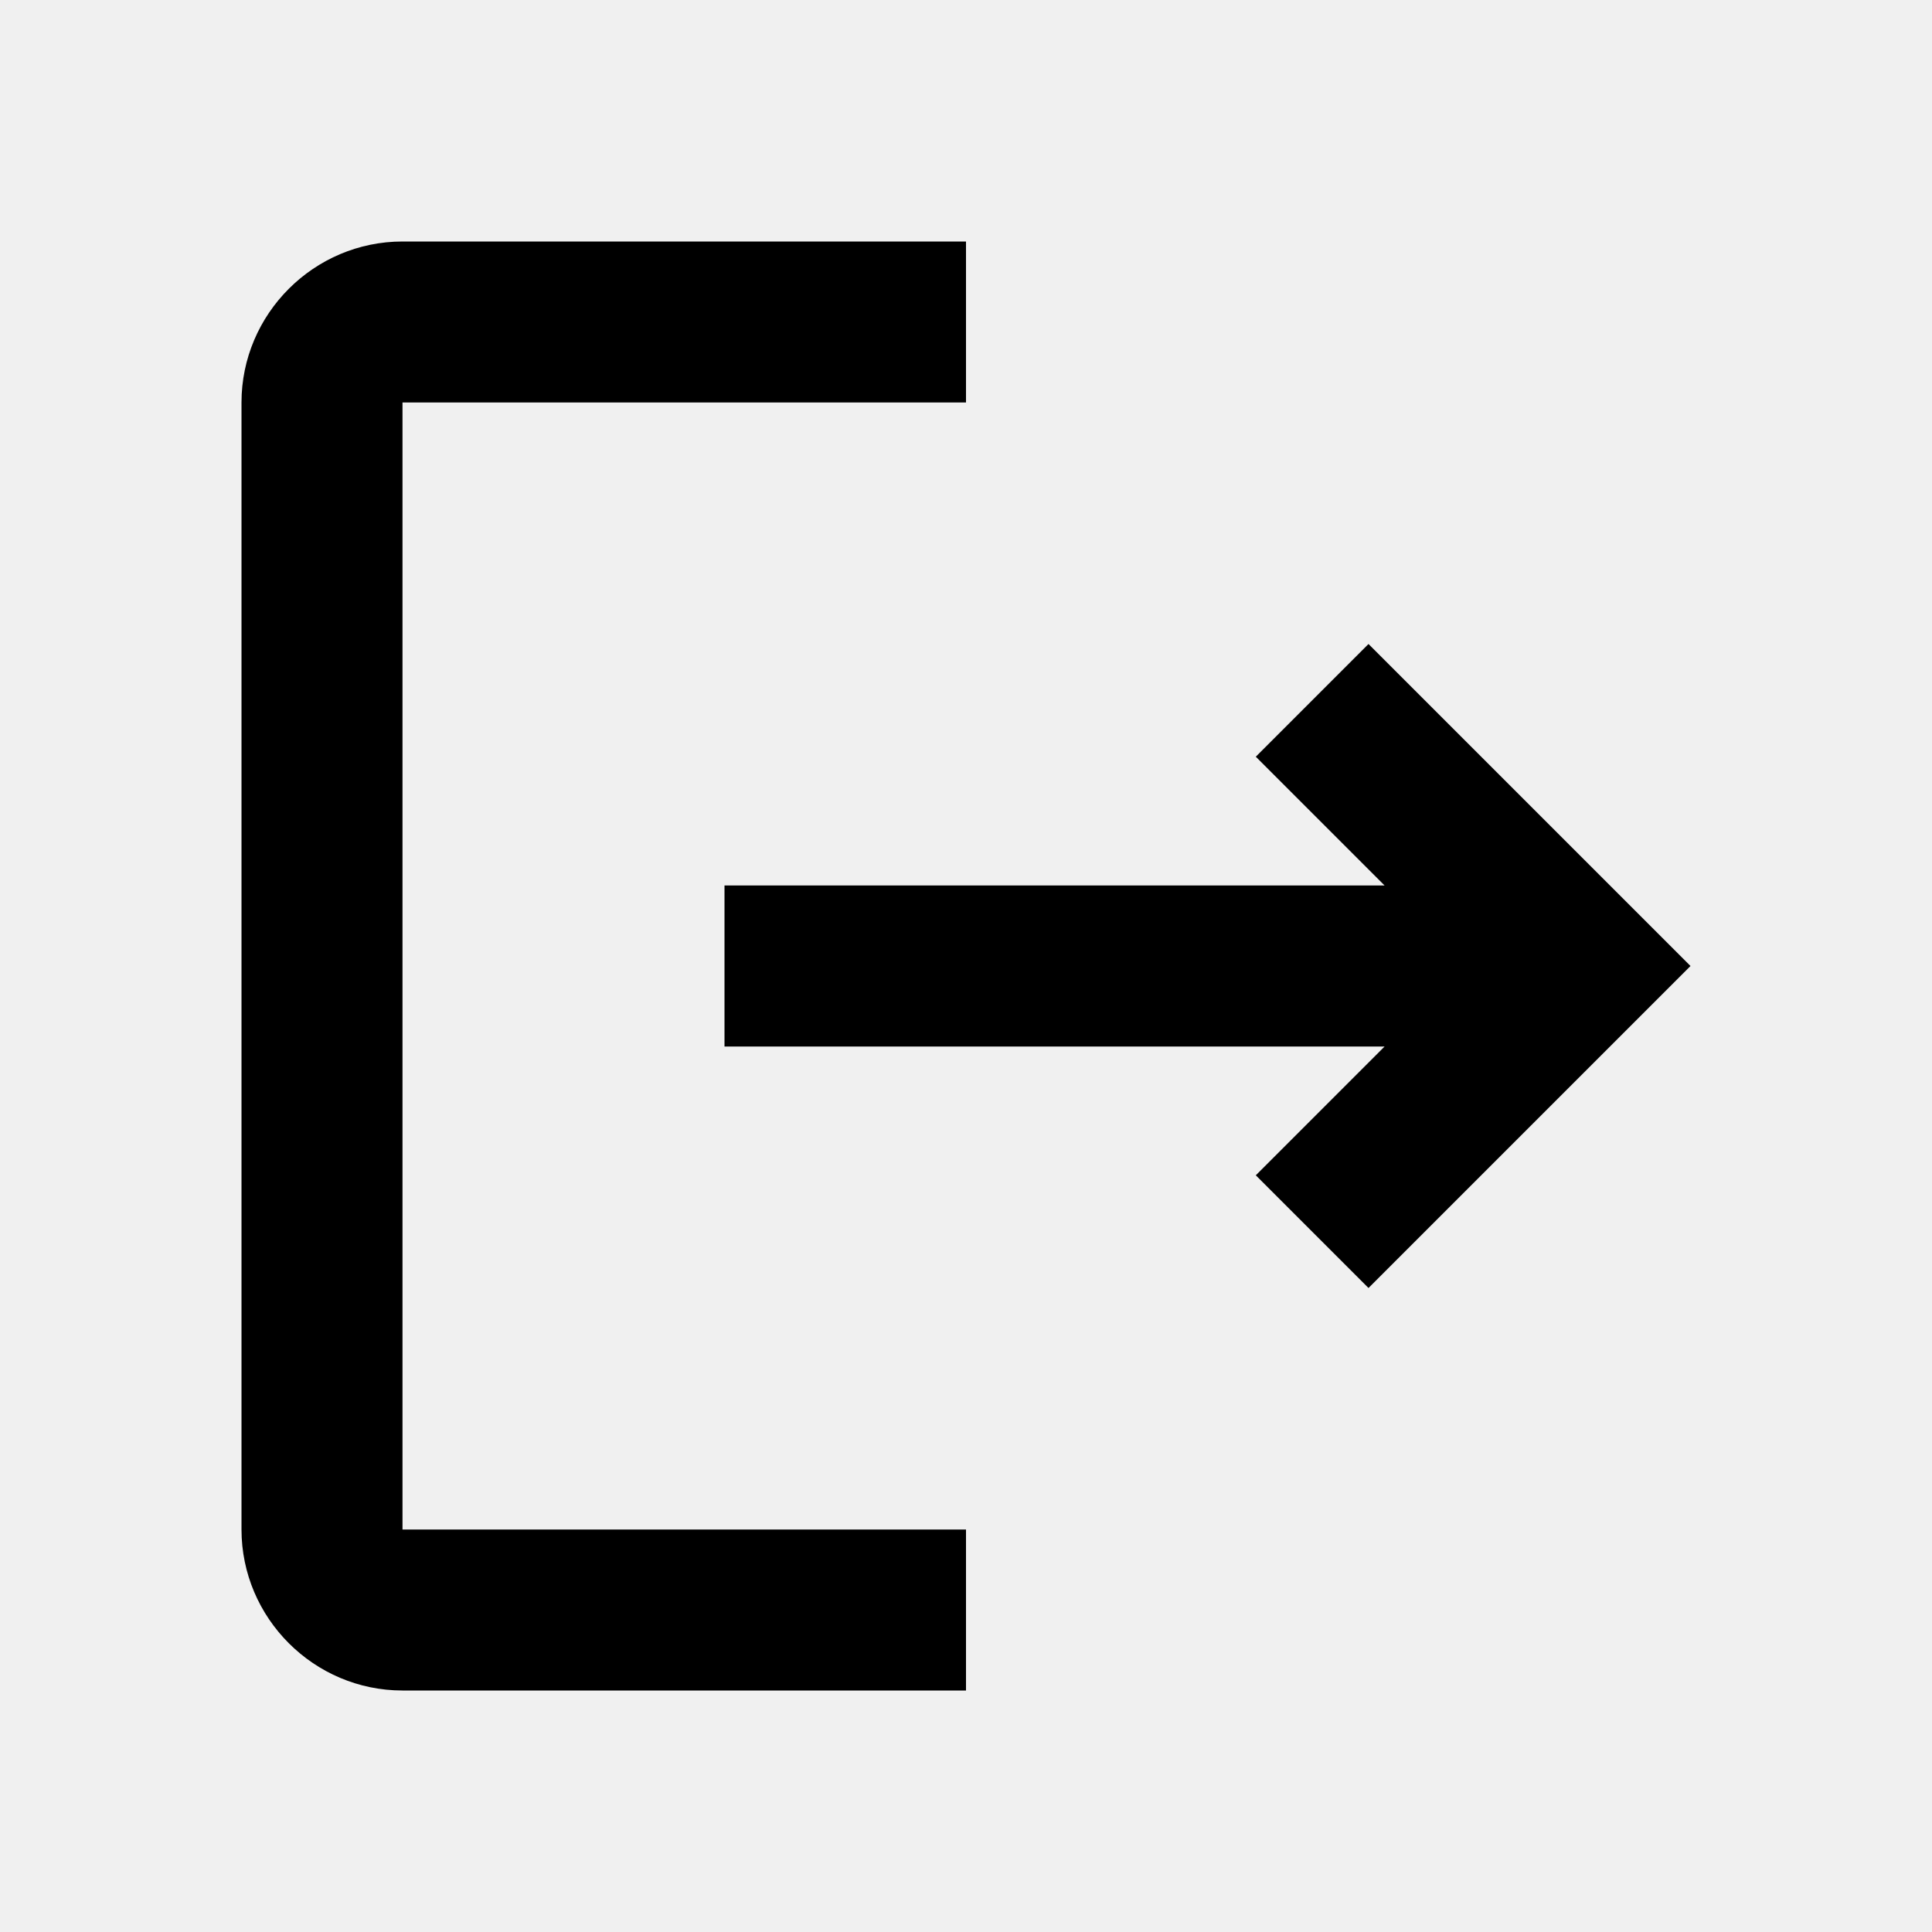
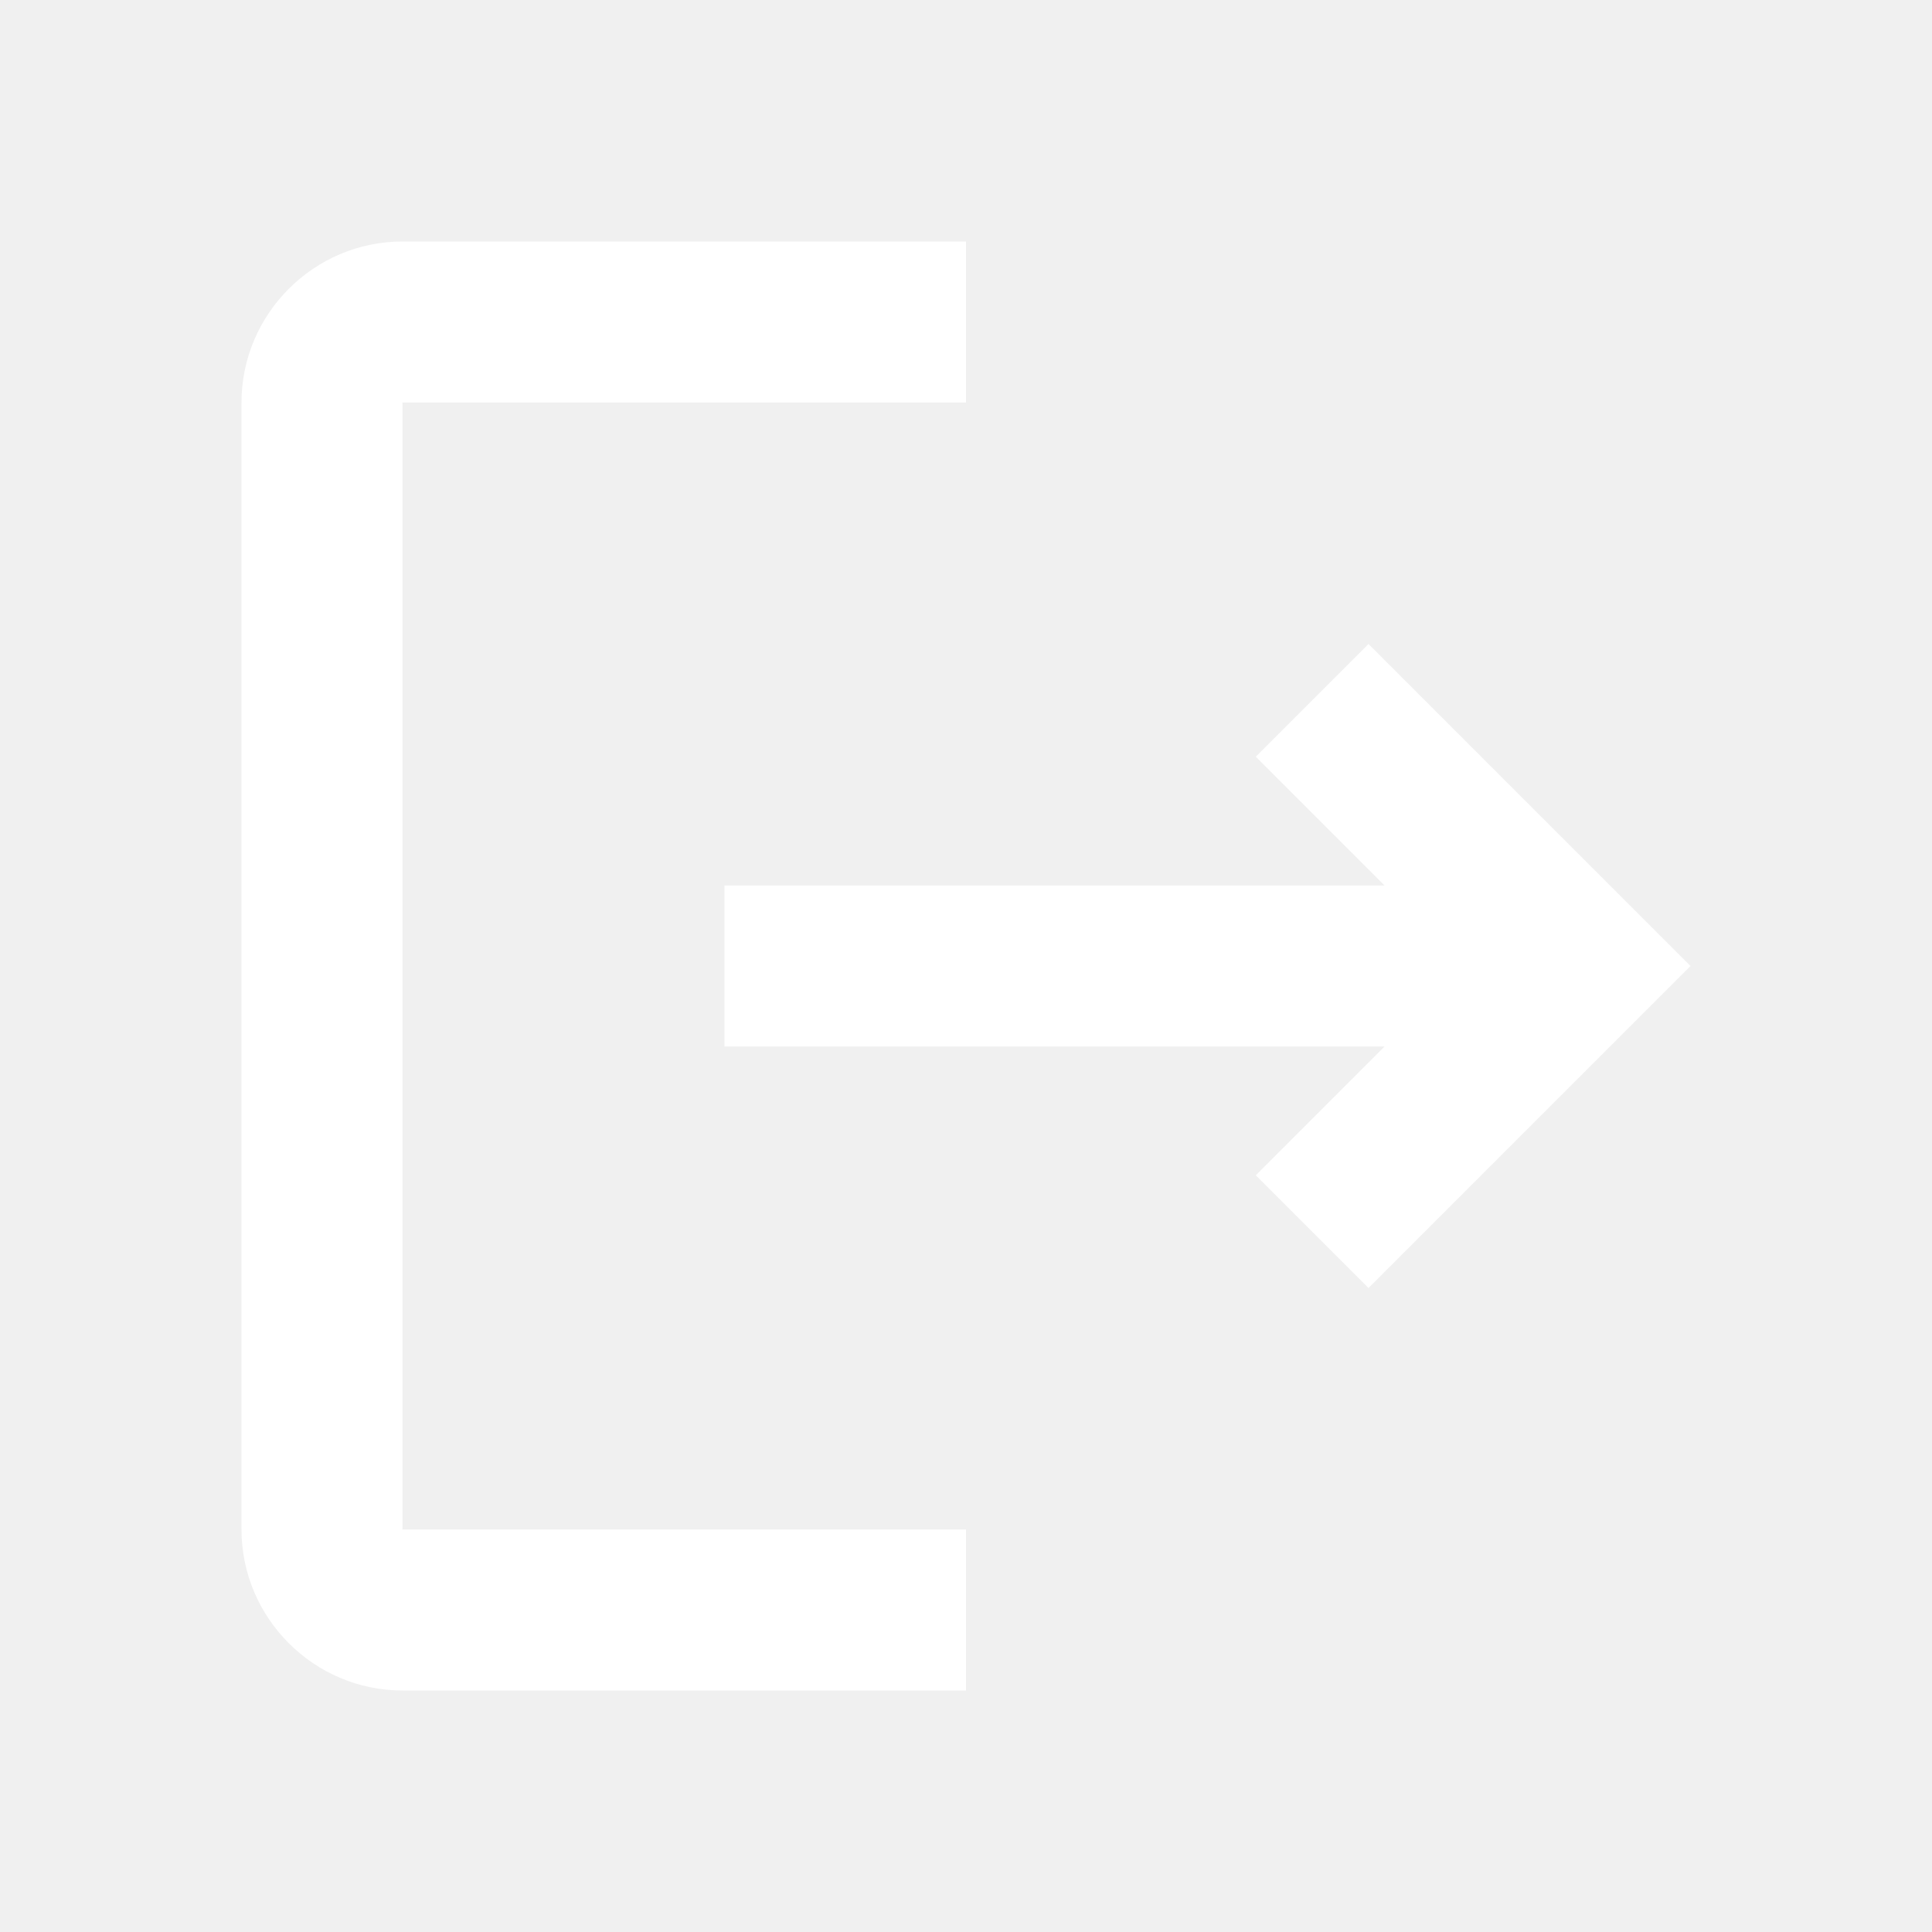
<svg xmlns="http://www.w3.org/2000/svg" width="18" height="18" viewBox="0 0 18 18" fill="none">
-   <path d="M12.75 6L11.7 7.05L12.9 8.25H6.75V9.75H12.9L11.7 10.95L12.75 12L15.75 9L12.75 6ZM3.75 3.75H9V2.25H3.75C2.925 2.25 2.25 2.925 2.25 3.75V14.25C2.25 15.075 2.925 15.75 3.75 15.75H9V14.25H3.75V3.75Z" fill="black" />
+   <path d="M12.75 6L11.7 7.05L12.9 8.25H6.75V9.75H12.9L11.7 10.95L12.75 12L15.75 9L12.75 6ZM3.75 3.75H9V2.25H3.75C2.925 2.25 2.25 2.925 2.25 3.75V14.25C2.25 15.075 2.925 15.75 3.75 15.75H9V14.25H3.75V3.75Z" fill="white" />
</svg>
